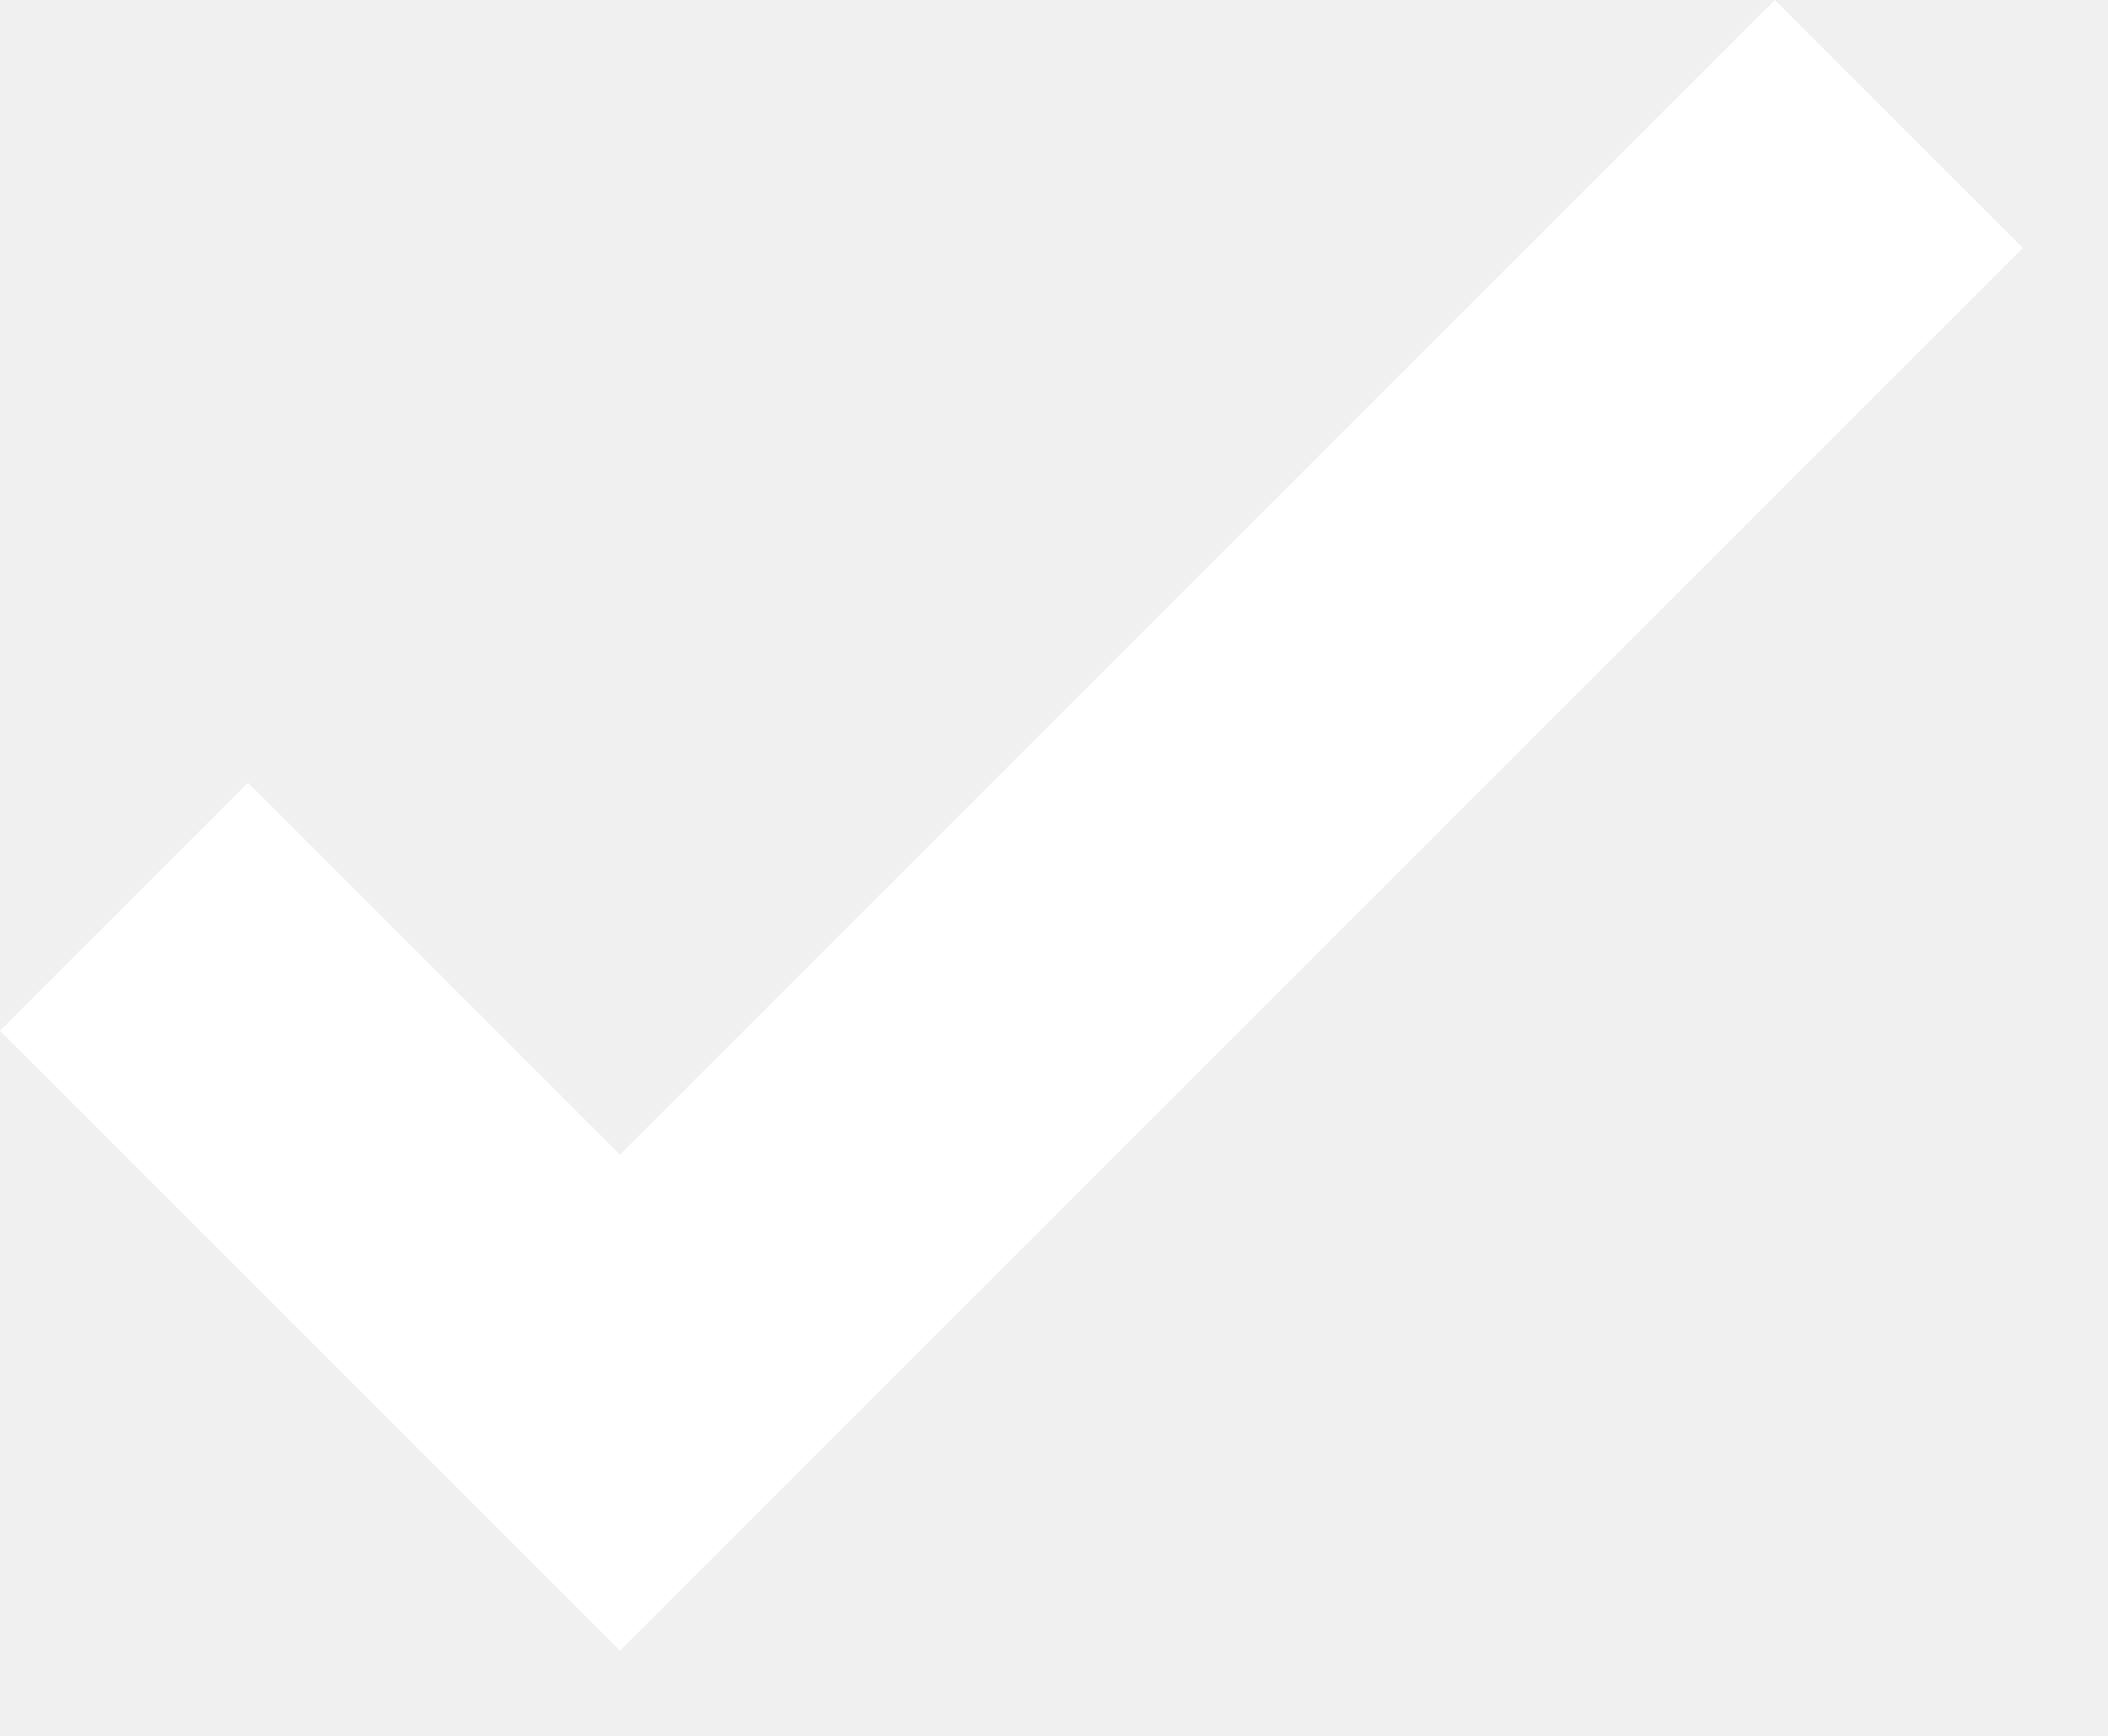
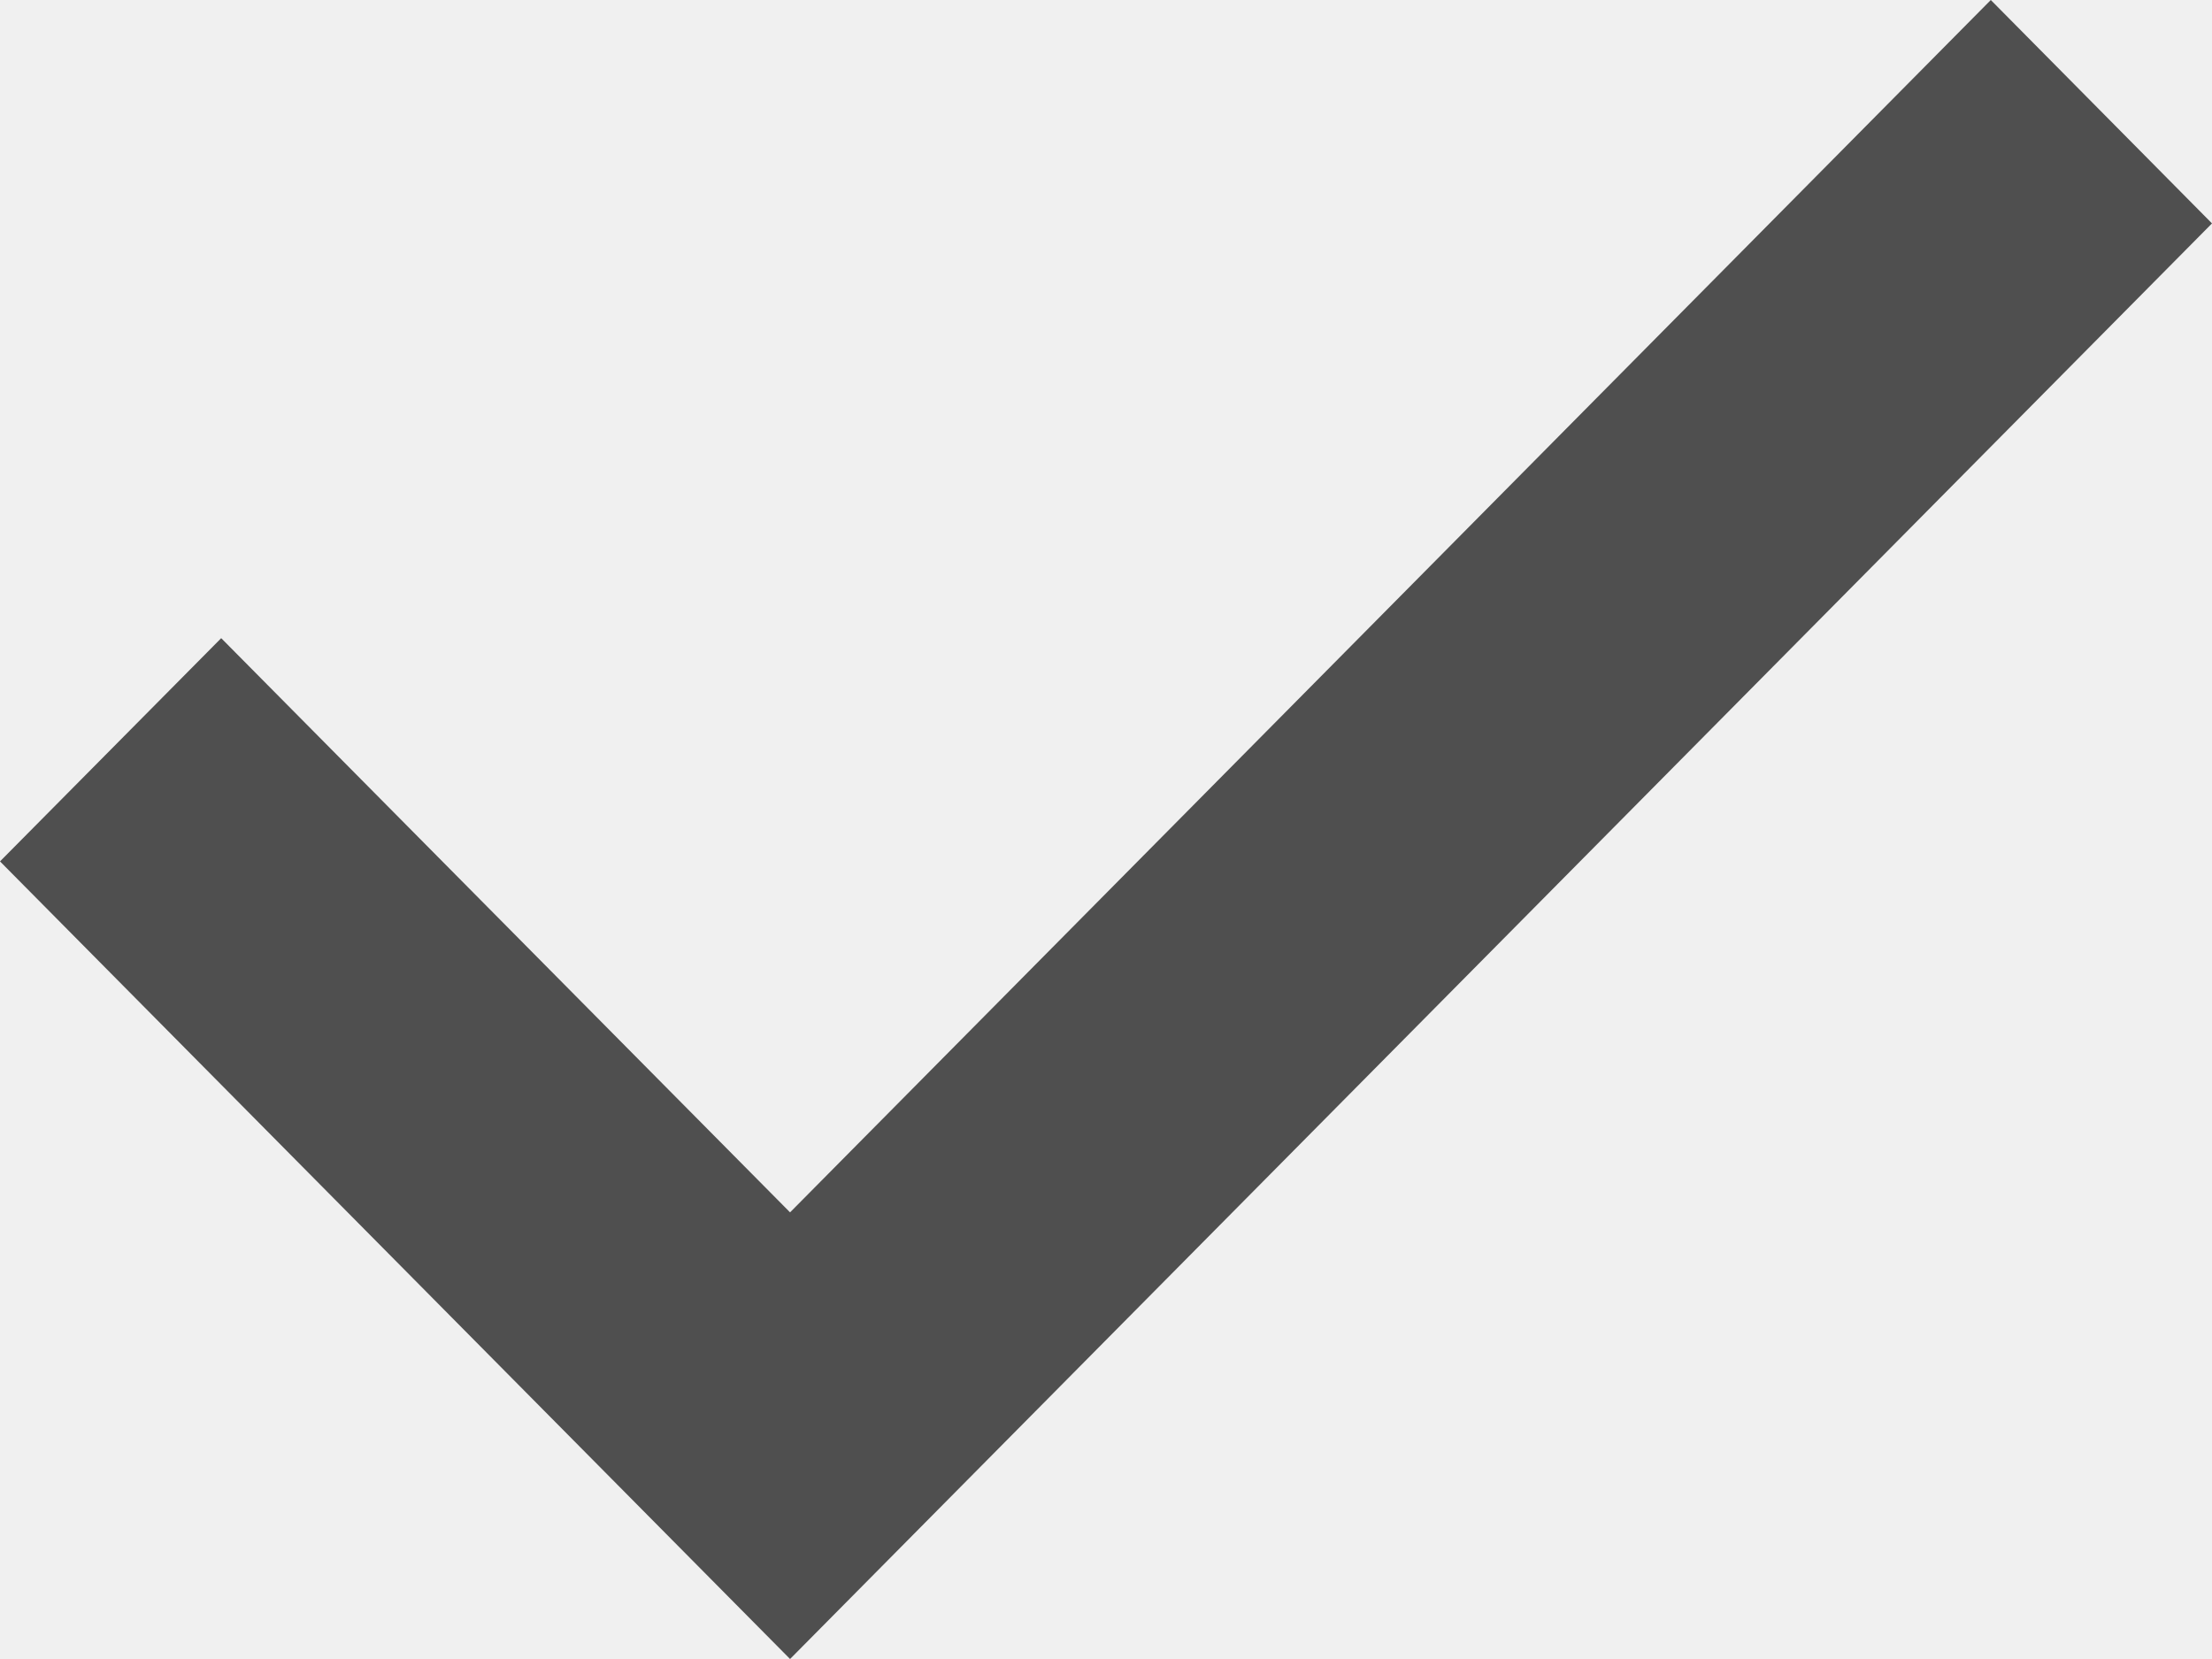
- <svg xmlns="http://www.w3.org/2000/svg" width="17" height="14" viewBox="0 0 17 14" fill="none">
-   <path fill-rule="evenodd" clip-rule="evenodd" d="M0 8.314L5 13.314L16.314 2L14.314 0L5 9.314L2 6.314L0 8.314Z" fill="white" />
+ <svg xmlns="http://www.w3.org/2000/svg" width="12" height="9" viewBox="0 0 12 9" fill="none">
+   <path fill-rule="evenodd" clip-rule="evenodd" d="M4.286 9L0 4.673L1.2 3.462L4.286 6.577L10.8 0L12 1.212L4.286 9Z" fill="#4F4F4F" />
</svg>
